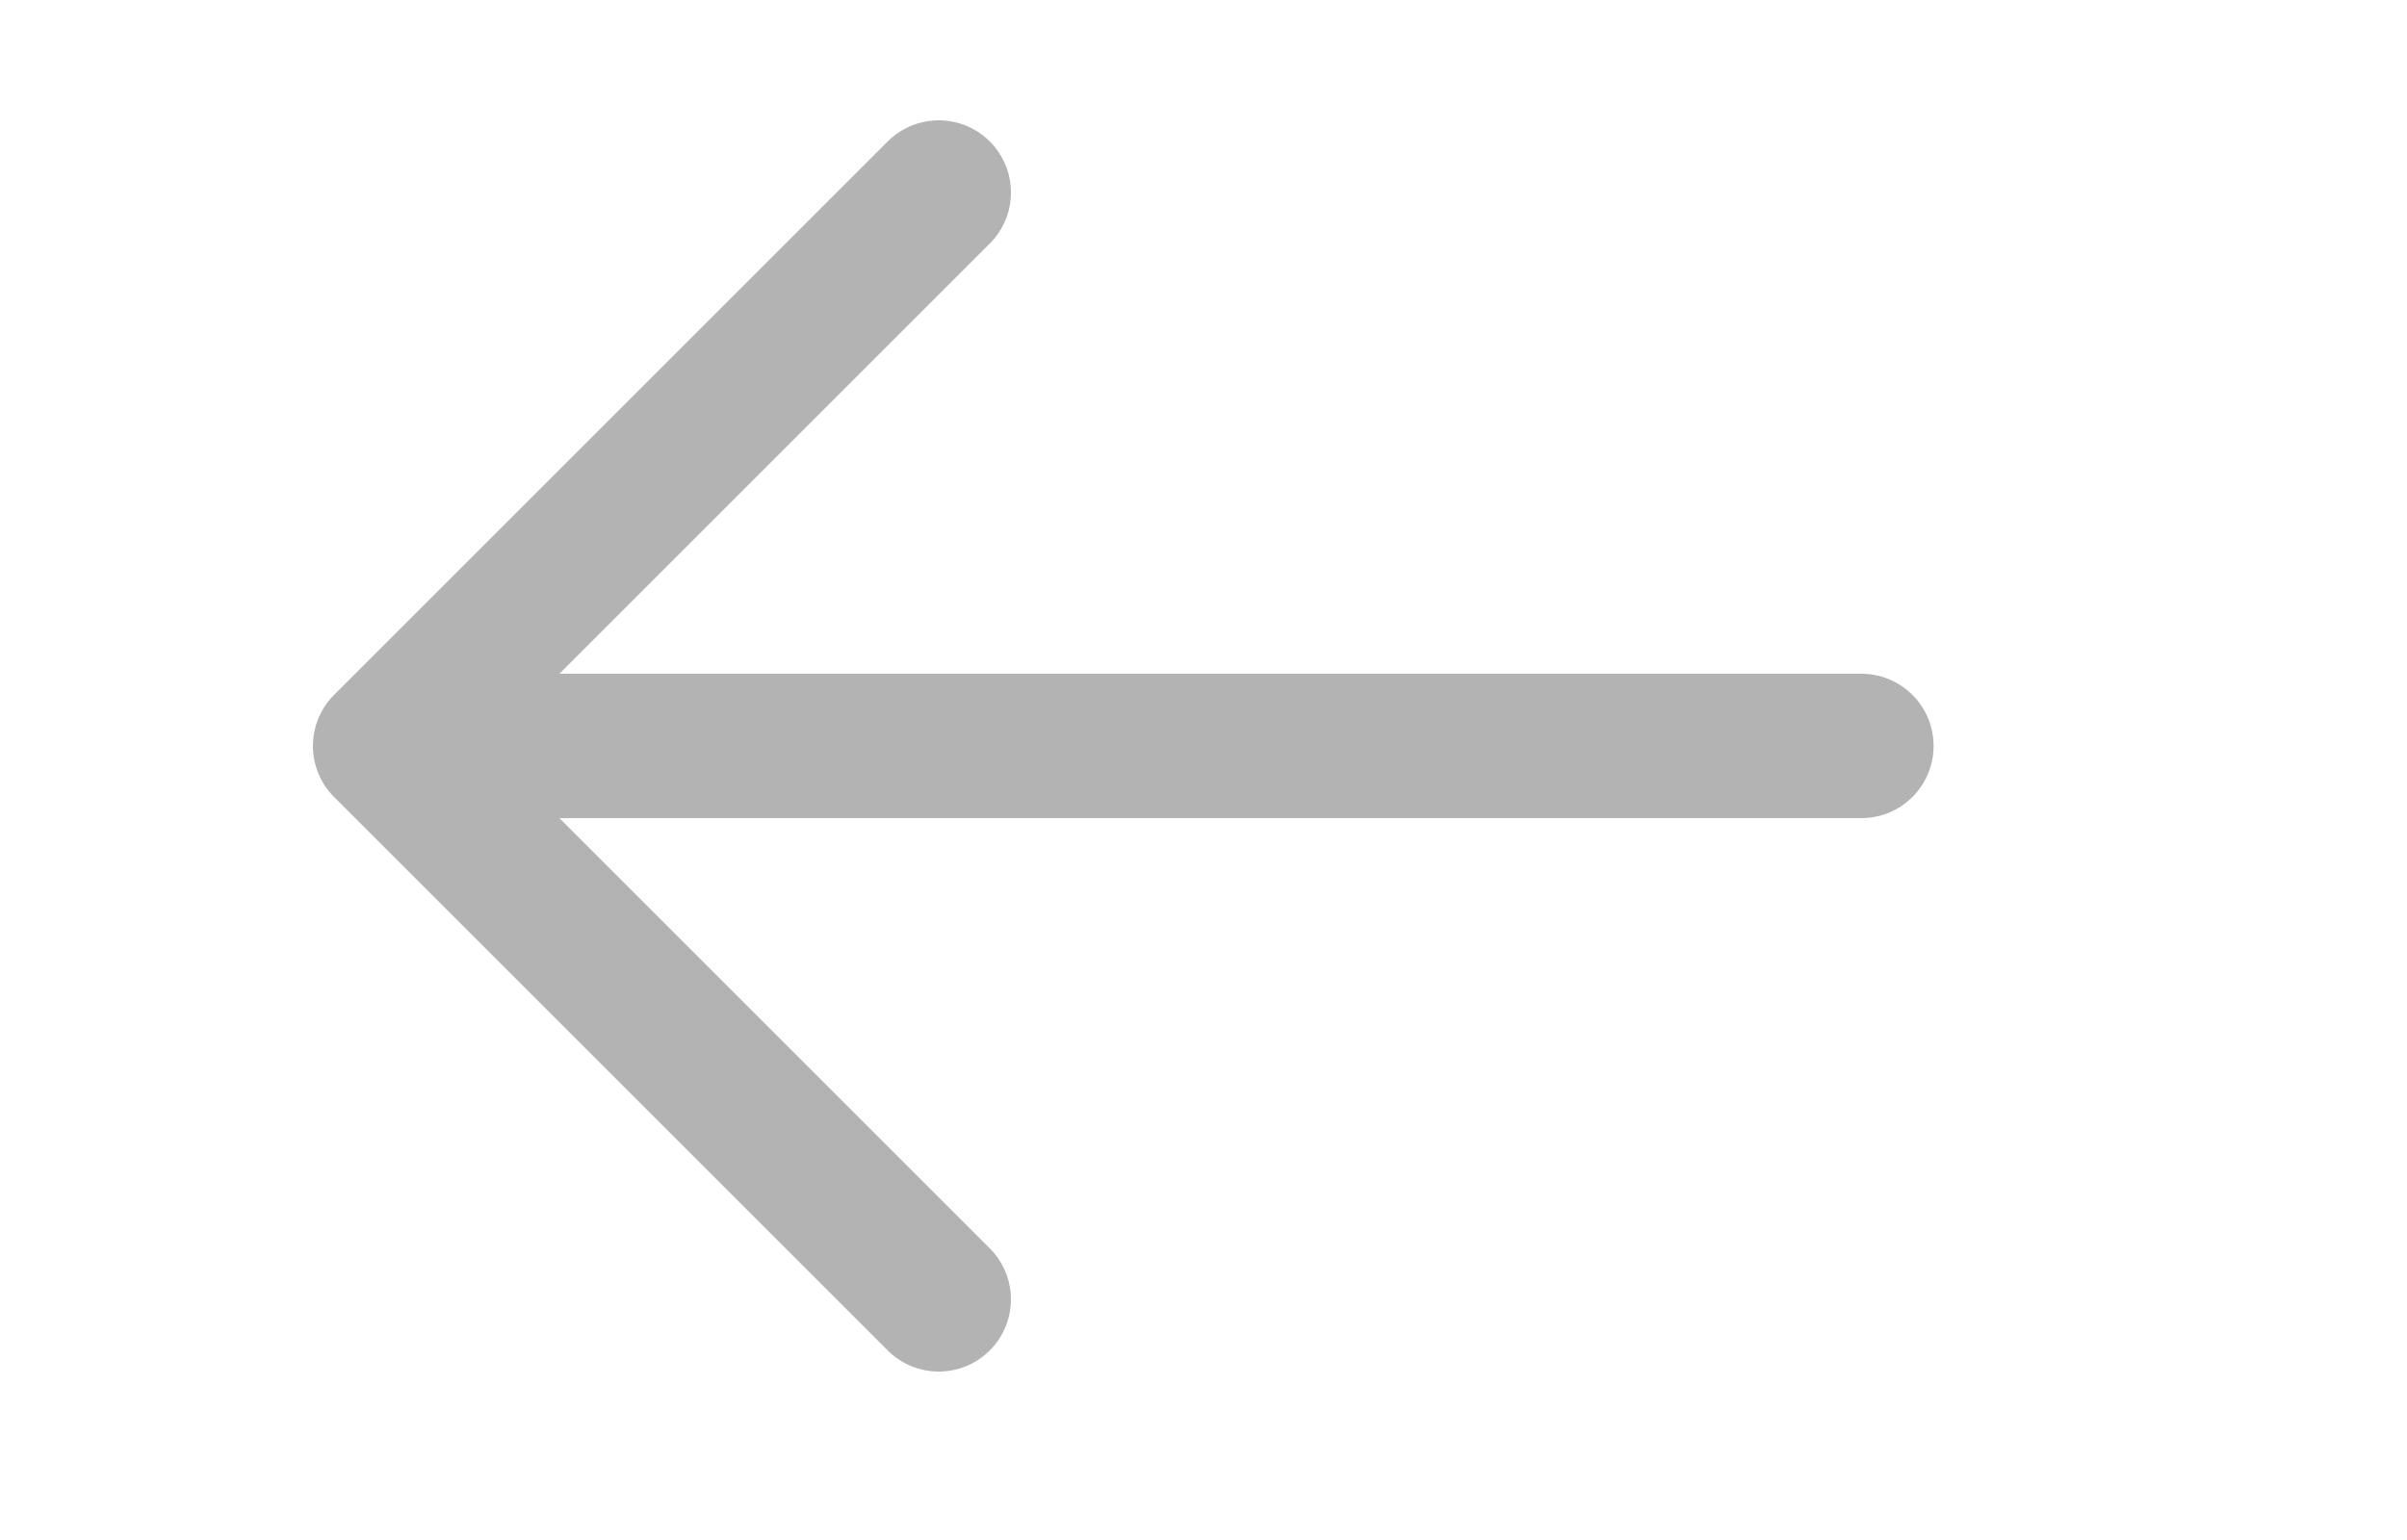
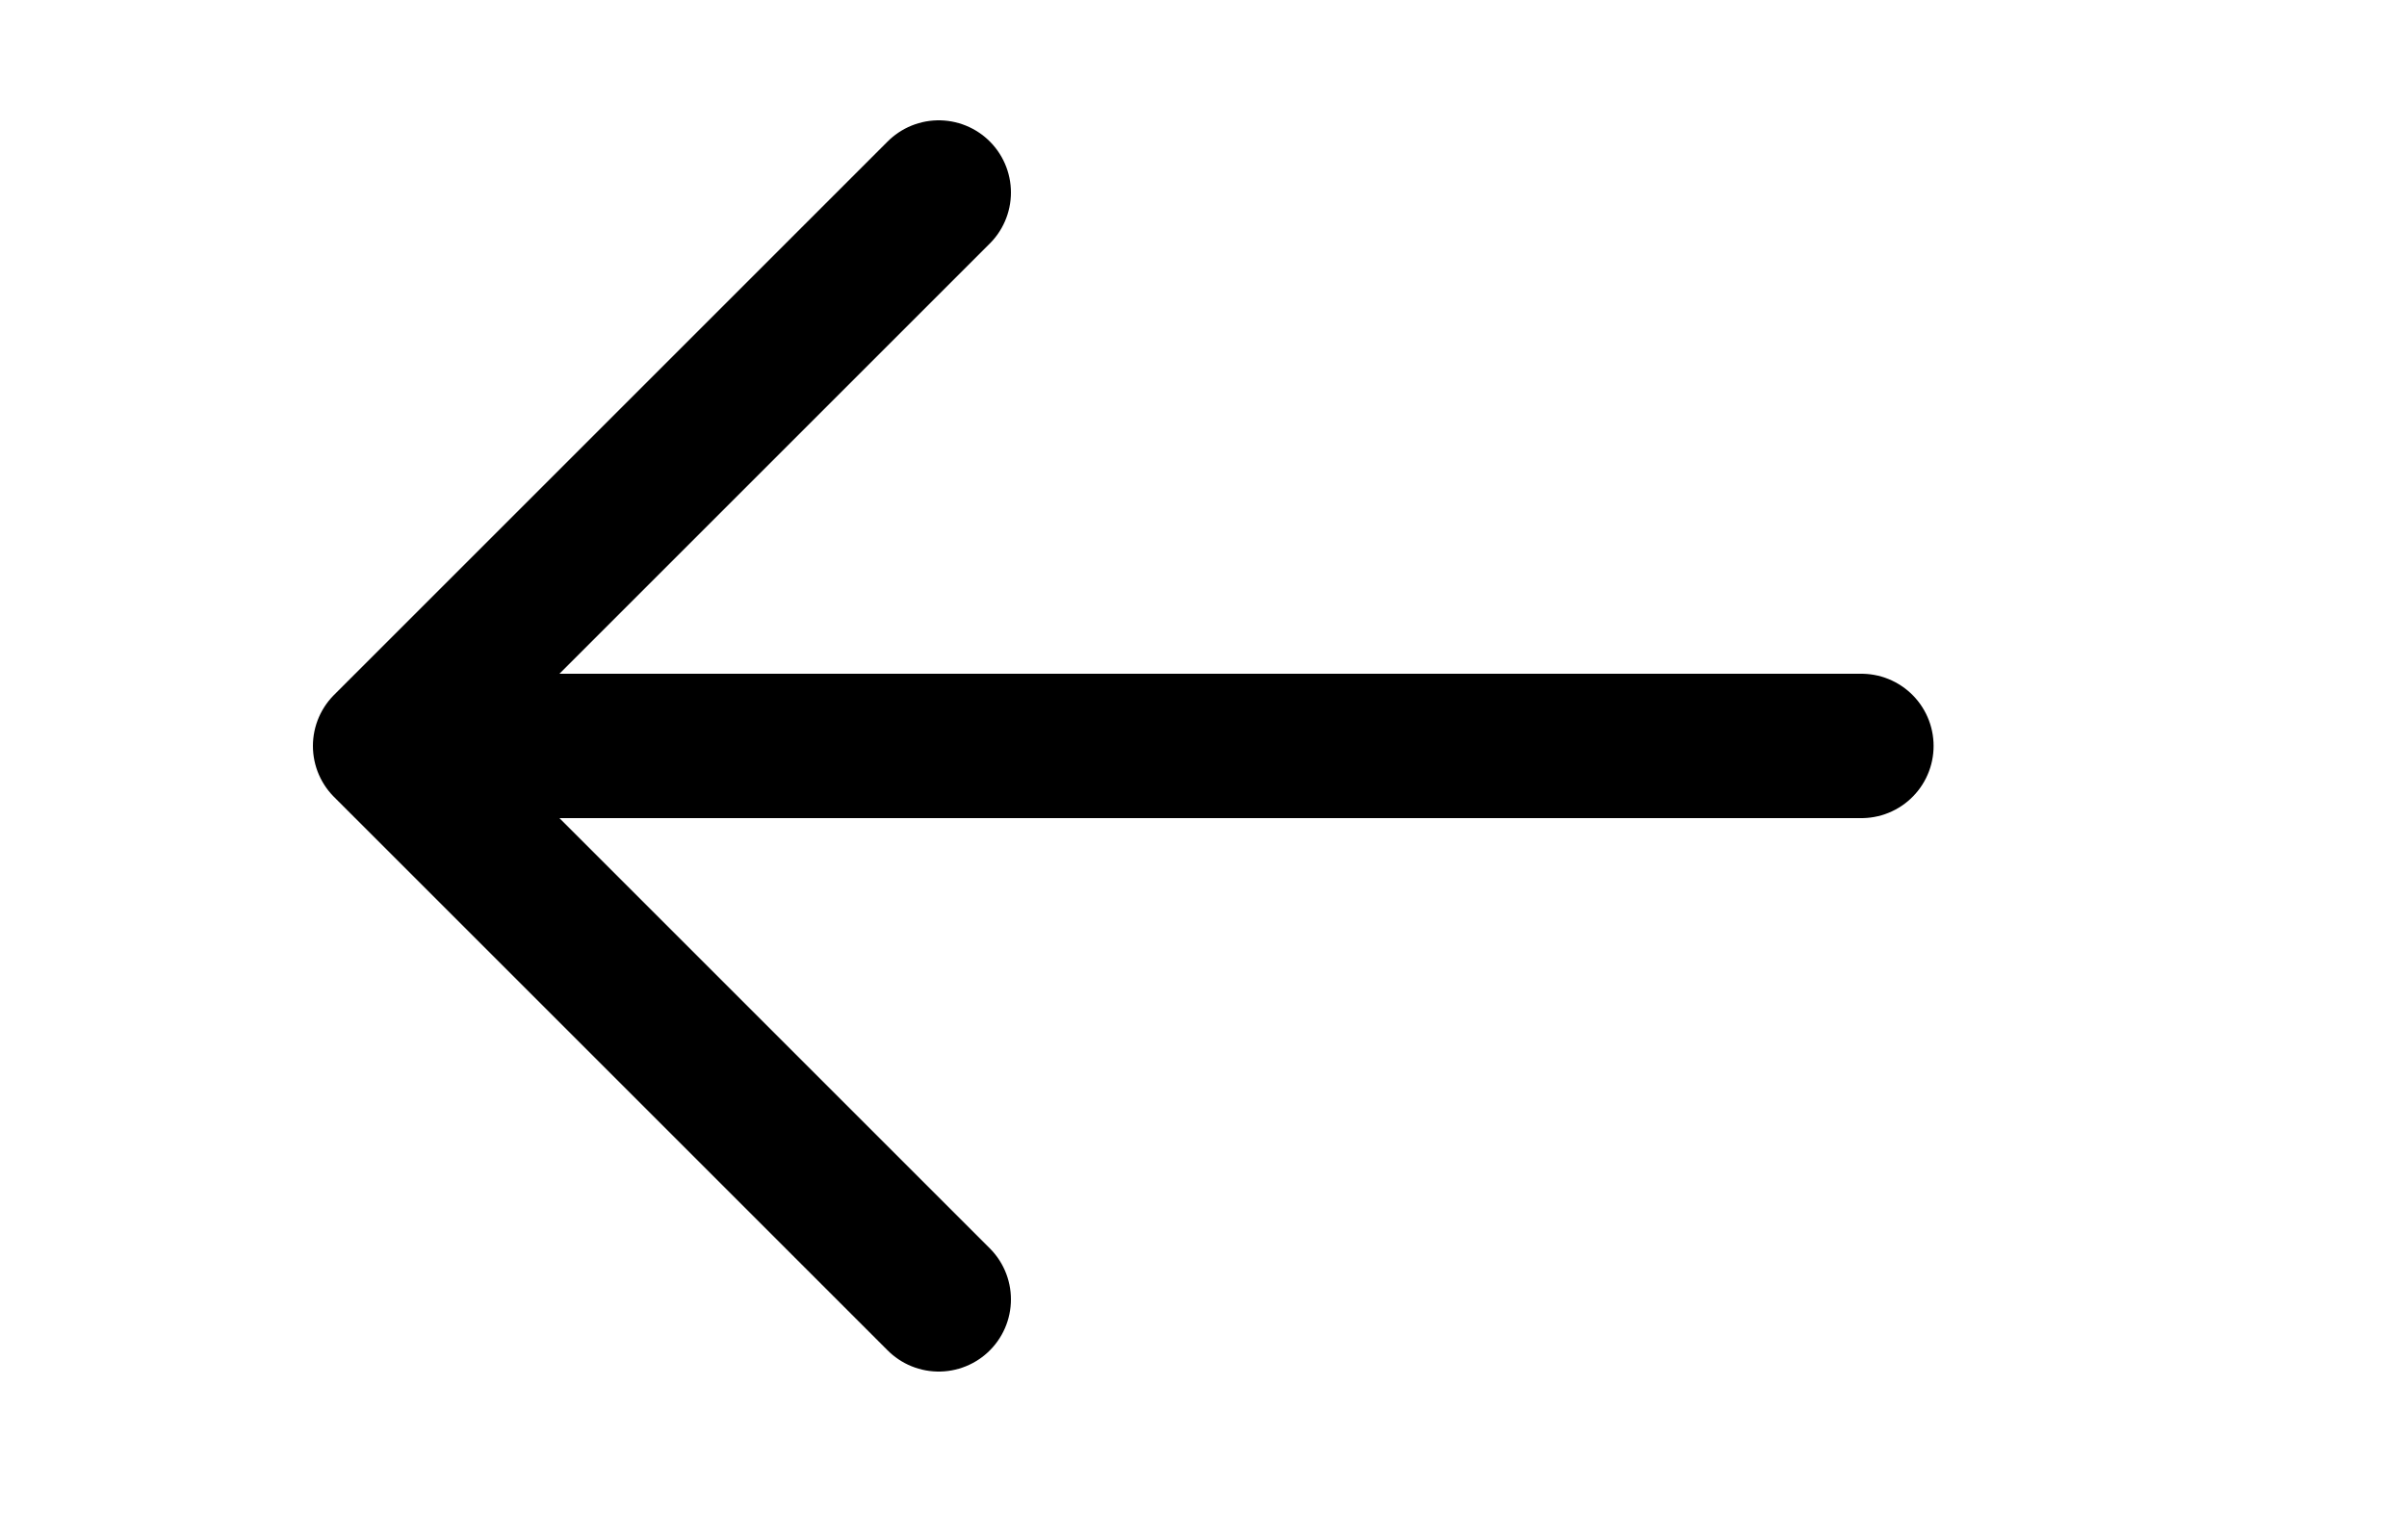
<svg xmlns="http://www.w3.org/2000/svg" width="25" height="16" viewBox="0 0 25 16" fill="none">
-   <path d="M19.333 7.75L4 7.75M4 7.75L9.75 2M4 7.75L9.75 13.5" stroke="#B3B3B3" stroke-width="1.5" stroke-linecap="round" stroke-linejoin="round" />
+   <path d="M19.333 7.75L4 7.75M4 7.75L9.75 2M4 7.75L9.75 13.5" stroke="currentColor" stroke-width="1.5" stroke-linecap="round" stroke-linejoin="round" />
</svg>
